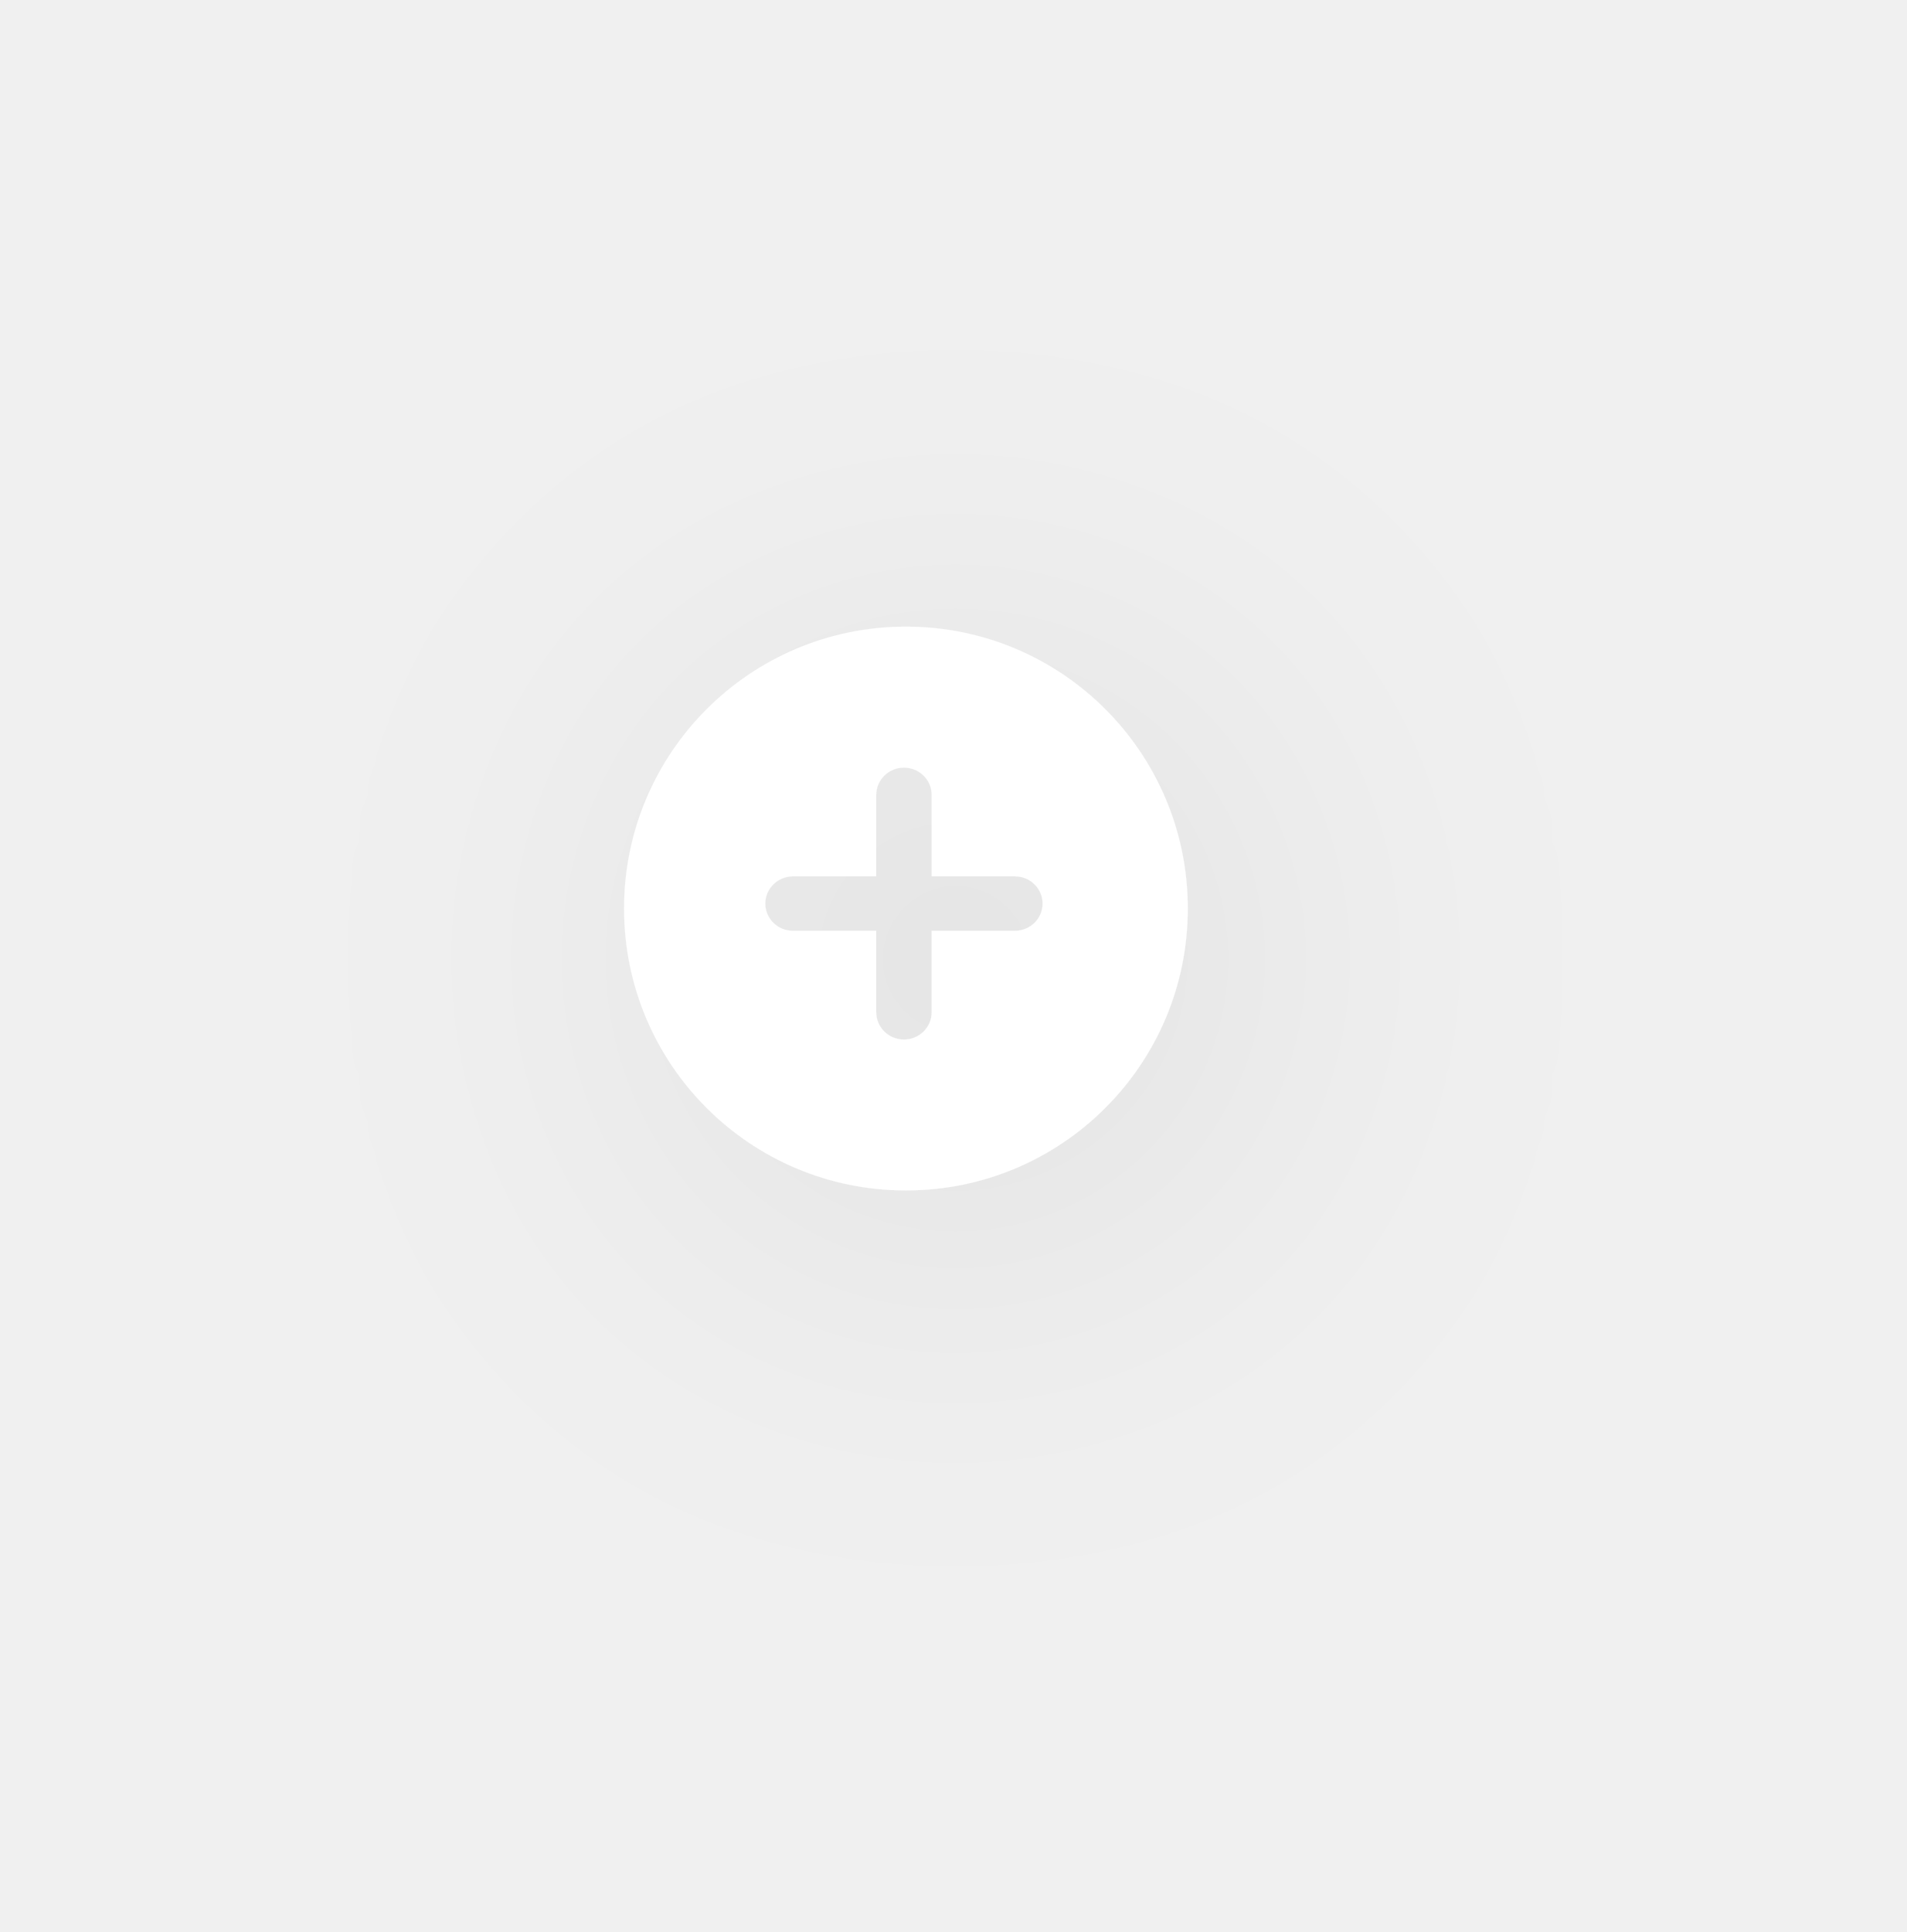
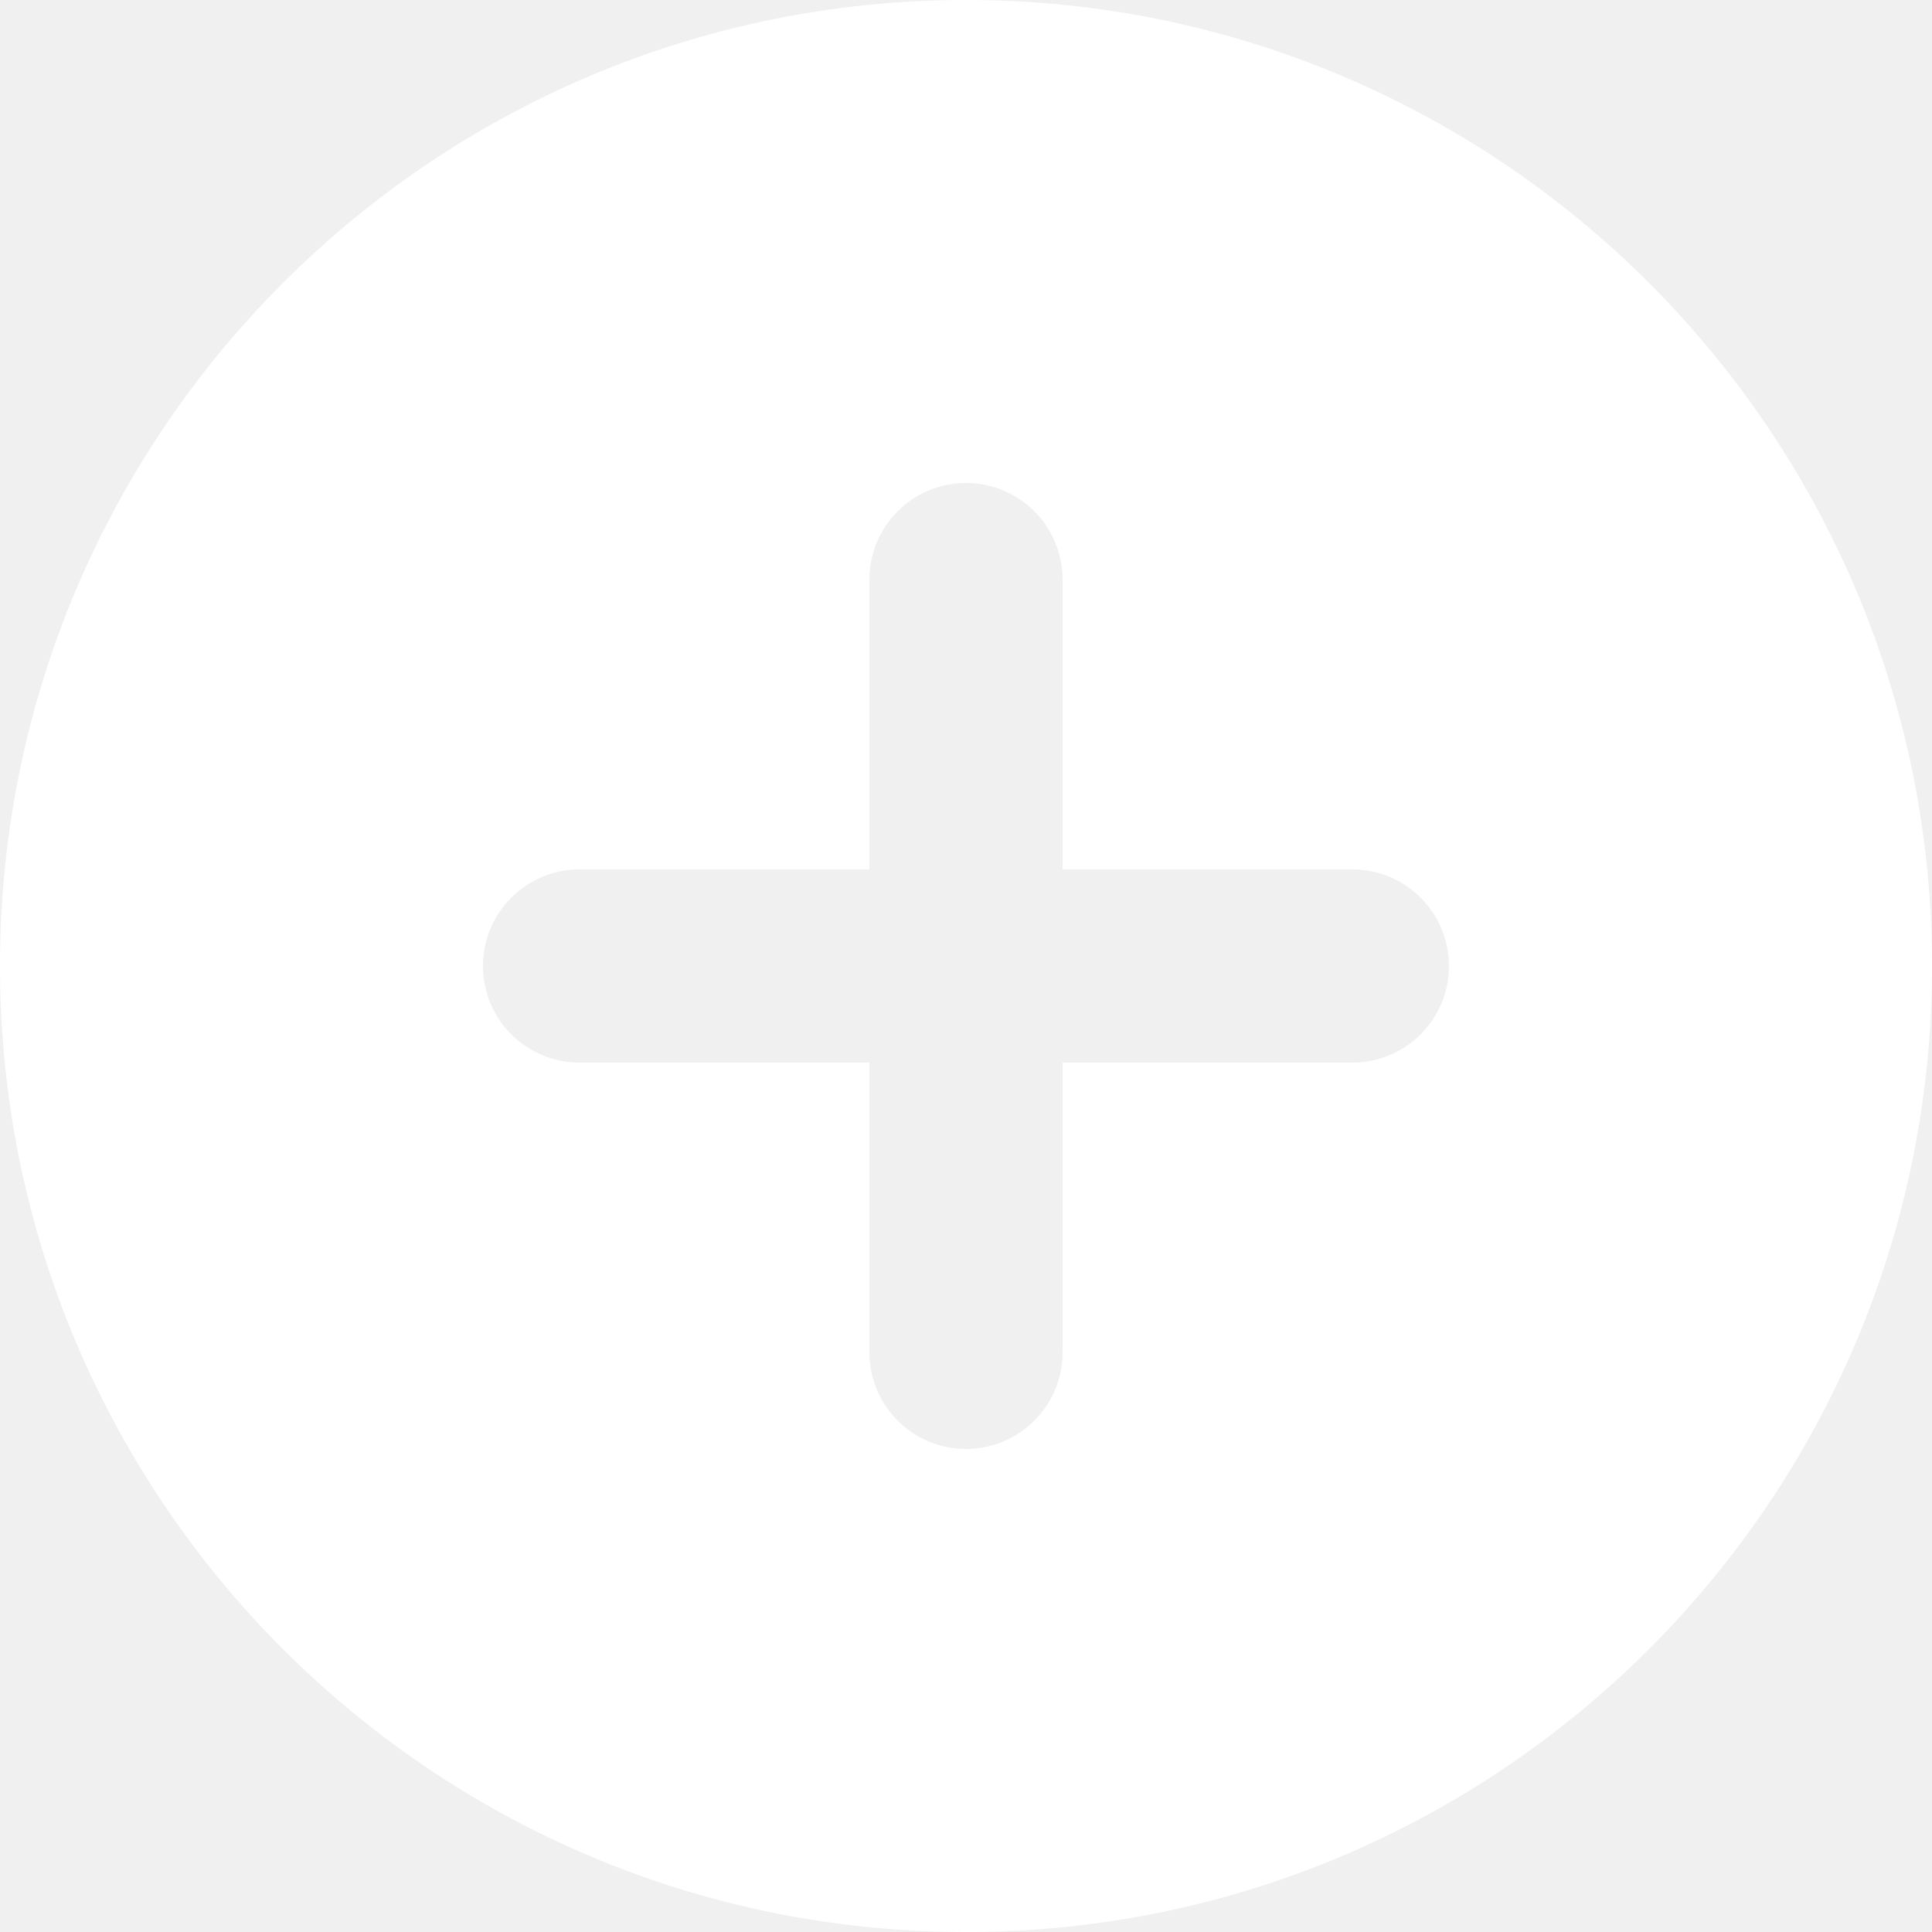
- <svg xmlns="http://www.w3.org/2000/svg" id="Camada_2" data-name="Camada 2" viewBox="0 0 77 78">
-   <defs>
-     <style>
-       .cls-1 {
-         fill: #fff;
-         fill-rule: evenodd;
-         filter: url(#drop-shadow-1);
-       }
-     </style>
-     <filter id="drop-shadow-1" x="0" y="0" width="77" height="78" filterUnits="userSpaceOnUse">
-       <feOffset dx="2" dy="2" />
-       <feGaussianBlur result="blur" stdDeviation="9" />
-       <feFlood flood-color="#000" flood-opacity=".08" />
-       <feComposite in2="blur" operator="in" />
-       <feComposite in="SourceGraphic" />
-     </filter>
-   </defs>
-   <g id="Camada_1-2" data-name="Camada 1">
-     <path class="cls-1" d="M25.2,36.68c0-6.28,5.09-11.38,11.38-11.38s11.38,5.09,11.38,11.38-5.09,11.38-11.38,11.38-11.38-5.09-11.38-11.38ZM37.62,32.09c0-.61-.5-1.1-1.12-1.1s-1.12.49-1.12,1.1v3.29h-3.36c-.62,0-1.12.49-1.12,1.1s.5,1.1,1.12,1.1h3.36v3.29c0,.61.5,1.1,1.12,1.1s1.12-.49,1.12-1.1v-3.29h3.36c.62,0,1.12-.49,1.12-1.1s-.5-1.1-1.12-1.1h-3.36v-3.29Z" />
+ <svg xmlns="http://www.w3.org/2000/svg" width="22.758" height="22.758" viewBox="0 0 22.758 22.758">
+   <g id="Grupo_665" data-name="Grupo 665" transform="translate(-2107.518 -241.299)">
+     <path id="Caminho_451" data-name="Caminho 451" d="M2107.518,252.678a11.379,11.379,0,1,1,11.379,11.379A11.378,11.378,0,0,1,2107.518,252.678Zm12.517-4.552a1.138,1.138,0,1,0-2.276,0v3.414h-3.414a1.138,1.138,0,0,0,0,2.276h3.414v3.413a1.138,1.138,0,1,0,2.276,0v-3.413h3.413a1.138,1.138,0,0,0,0-2.276h-3.413Z" fill="#fff" fill-rule="evenodd" />
  </g>
</svg>
